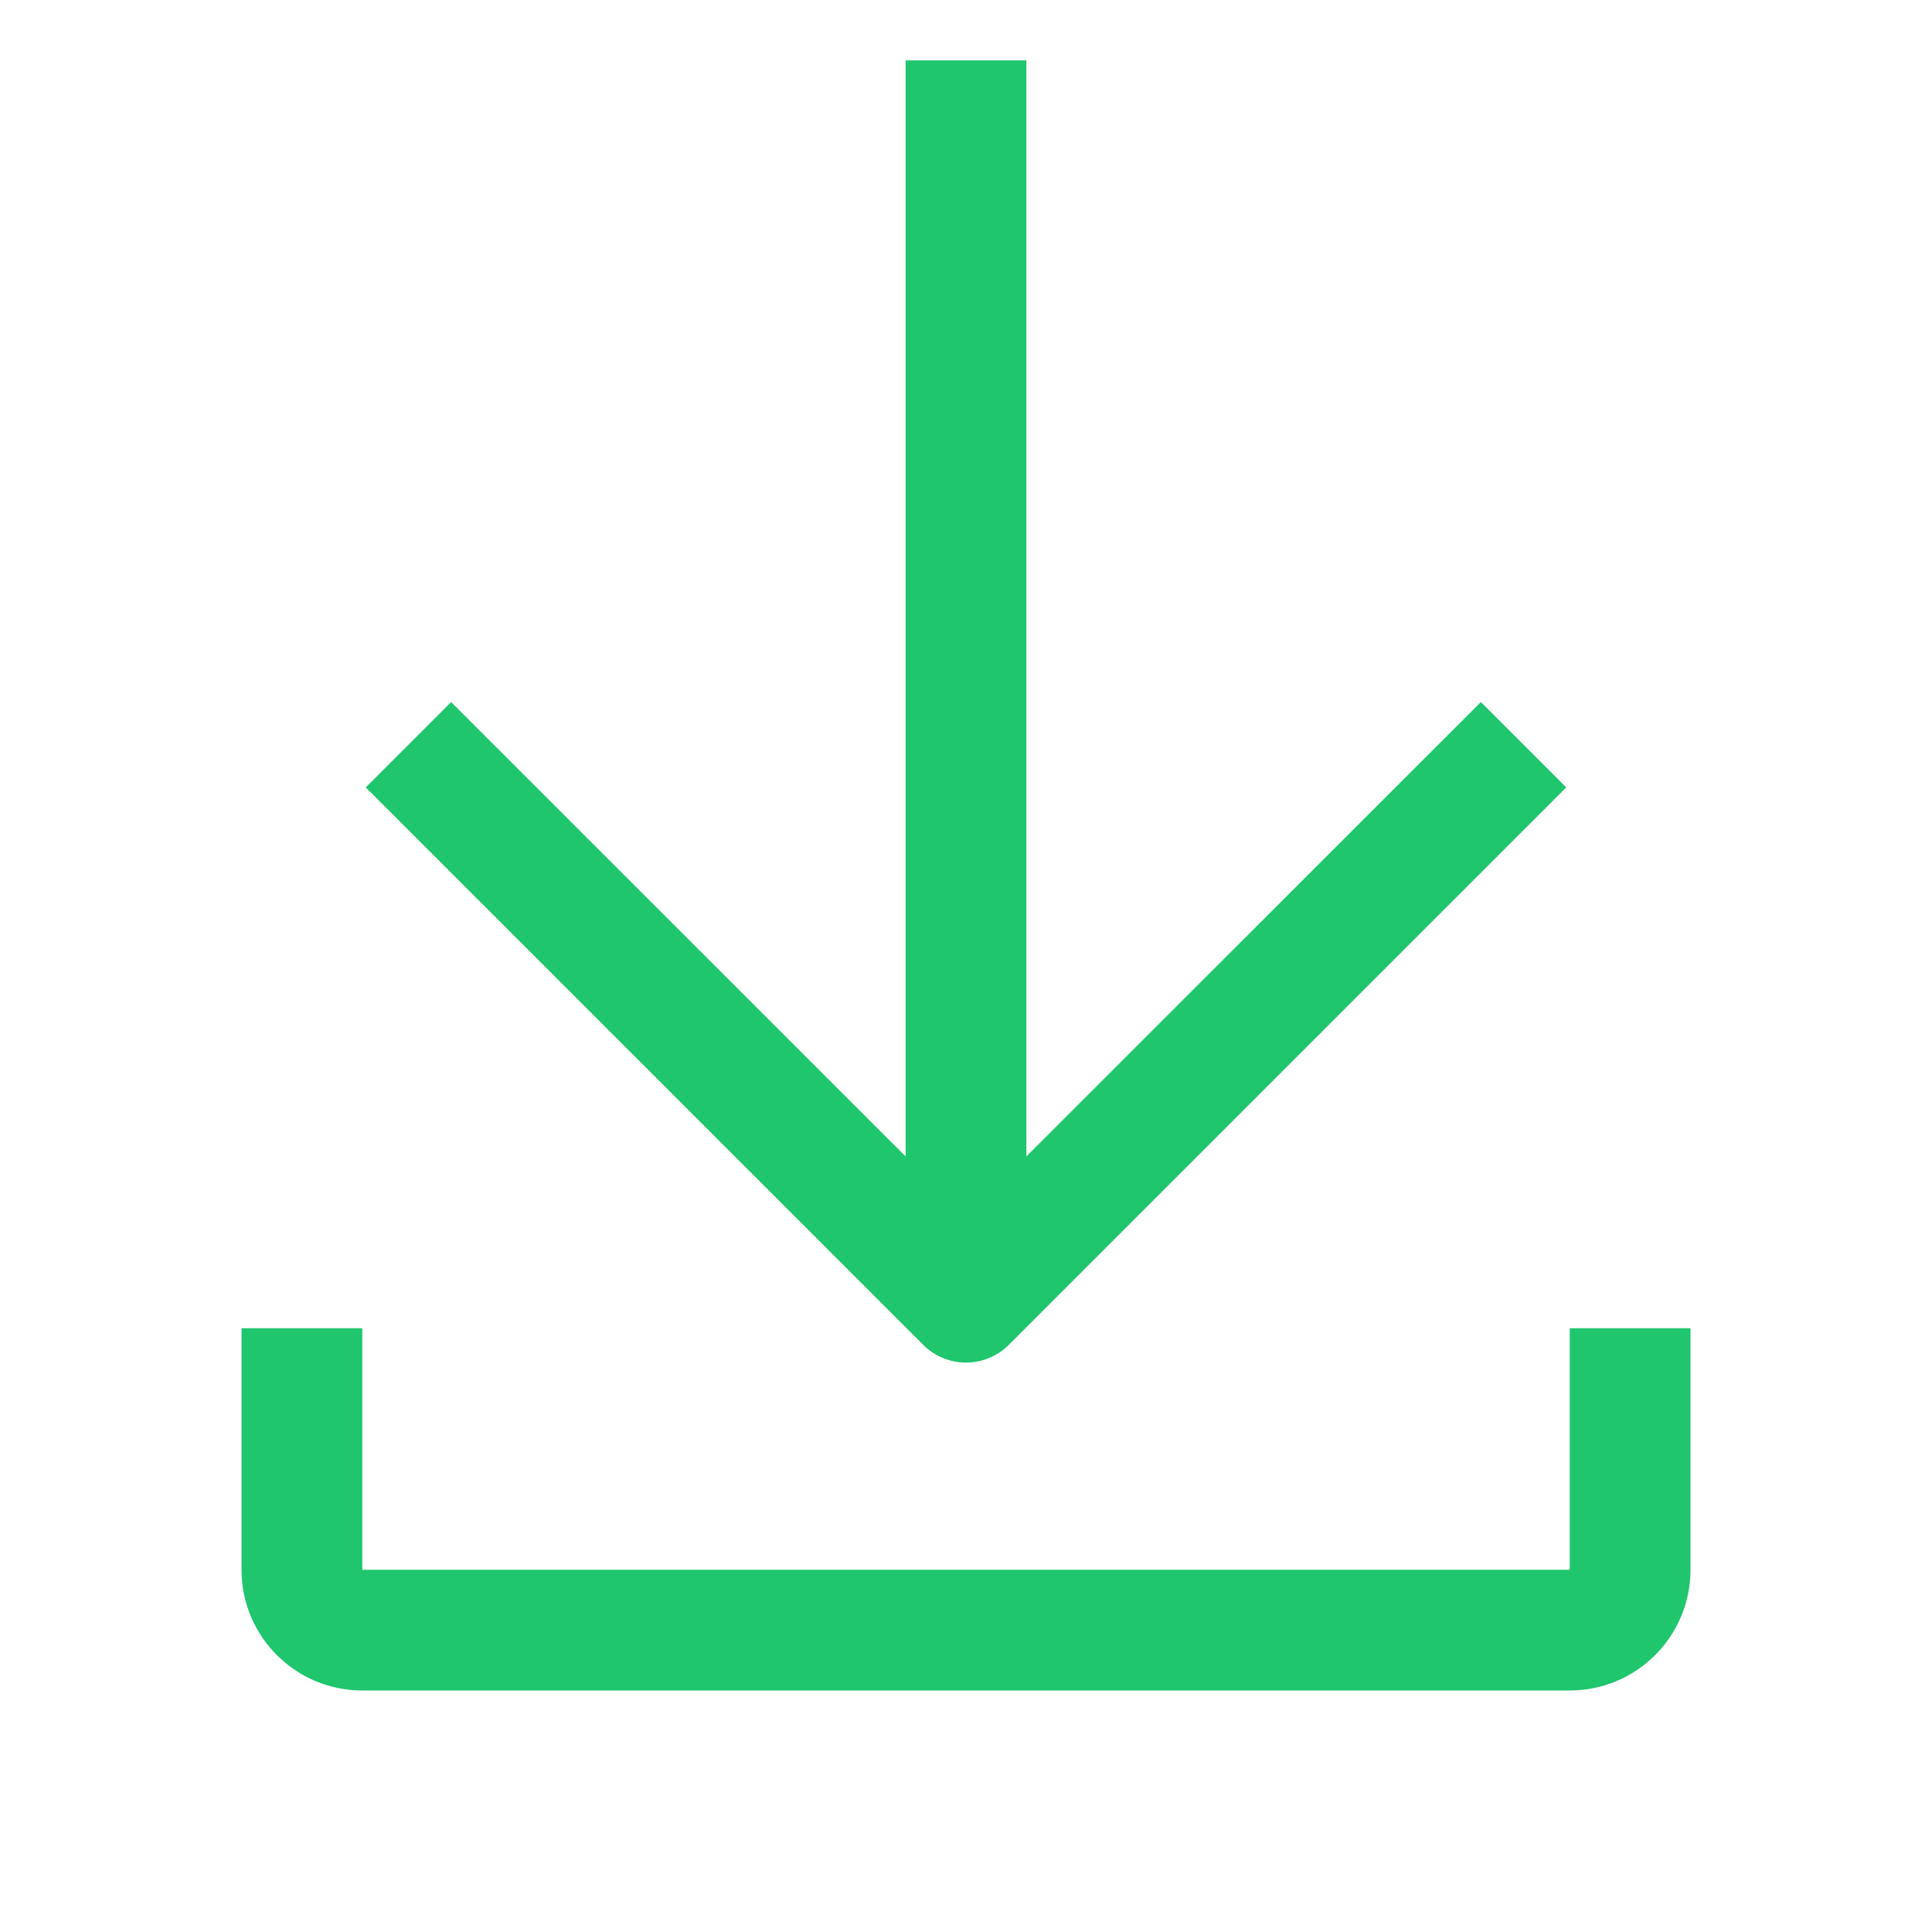
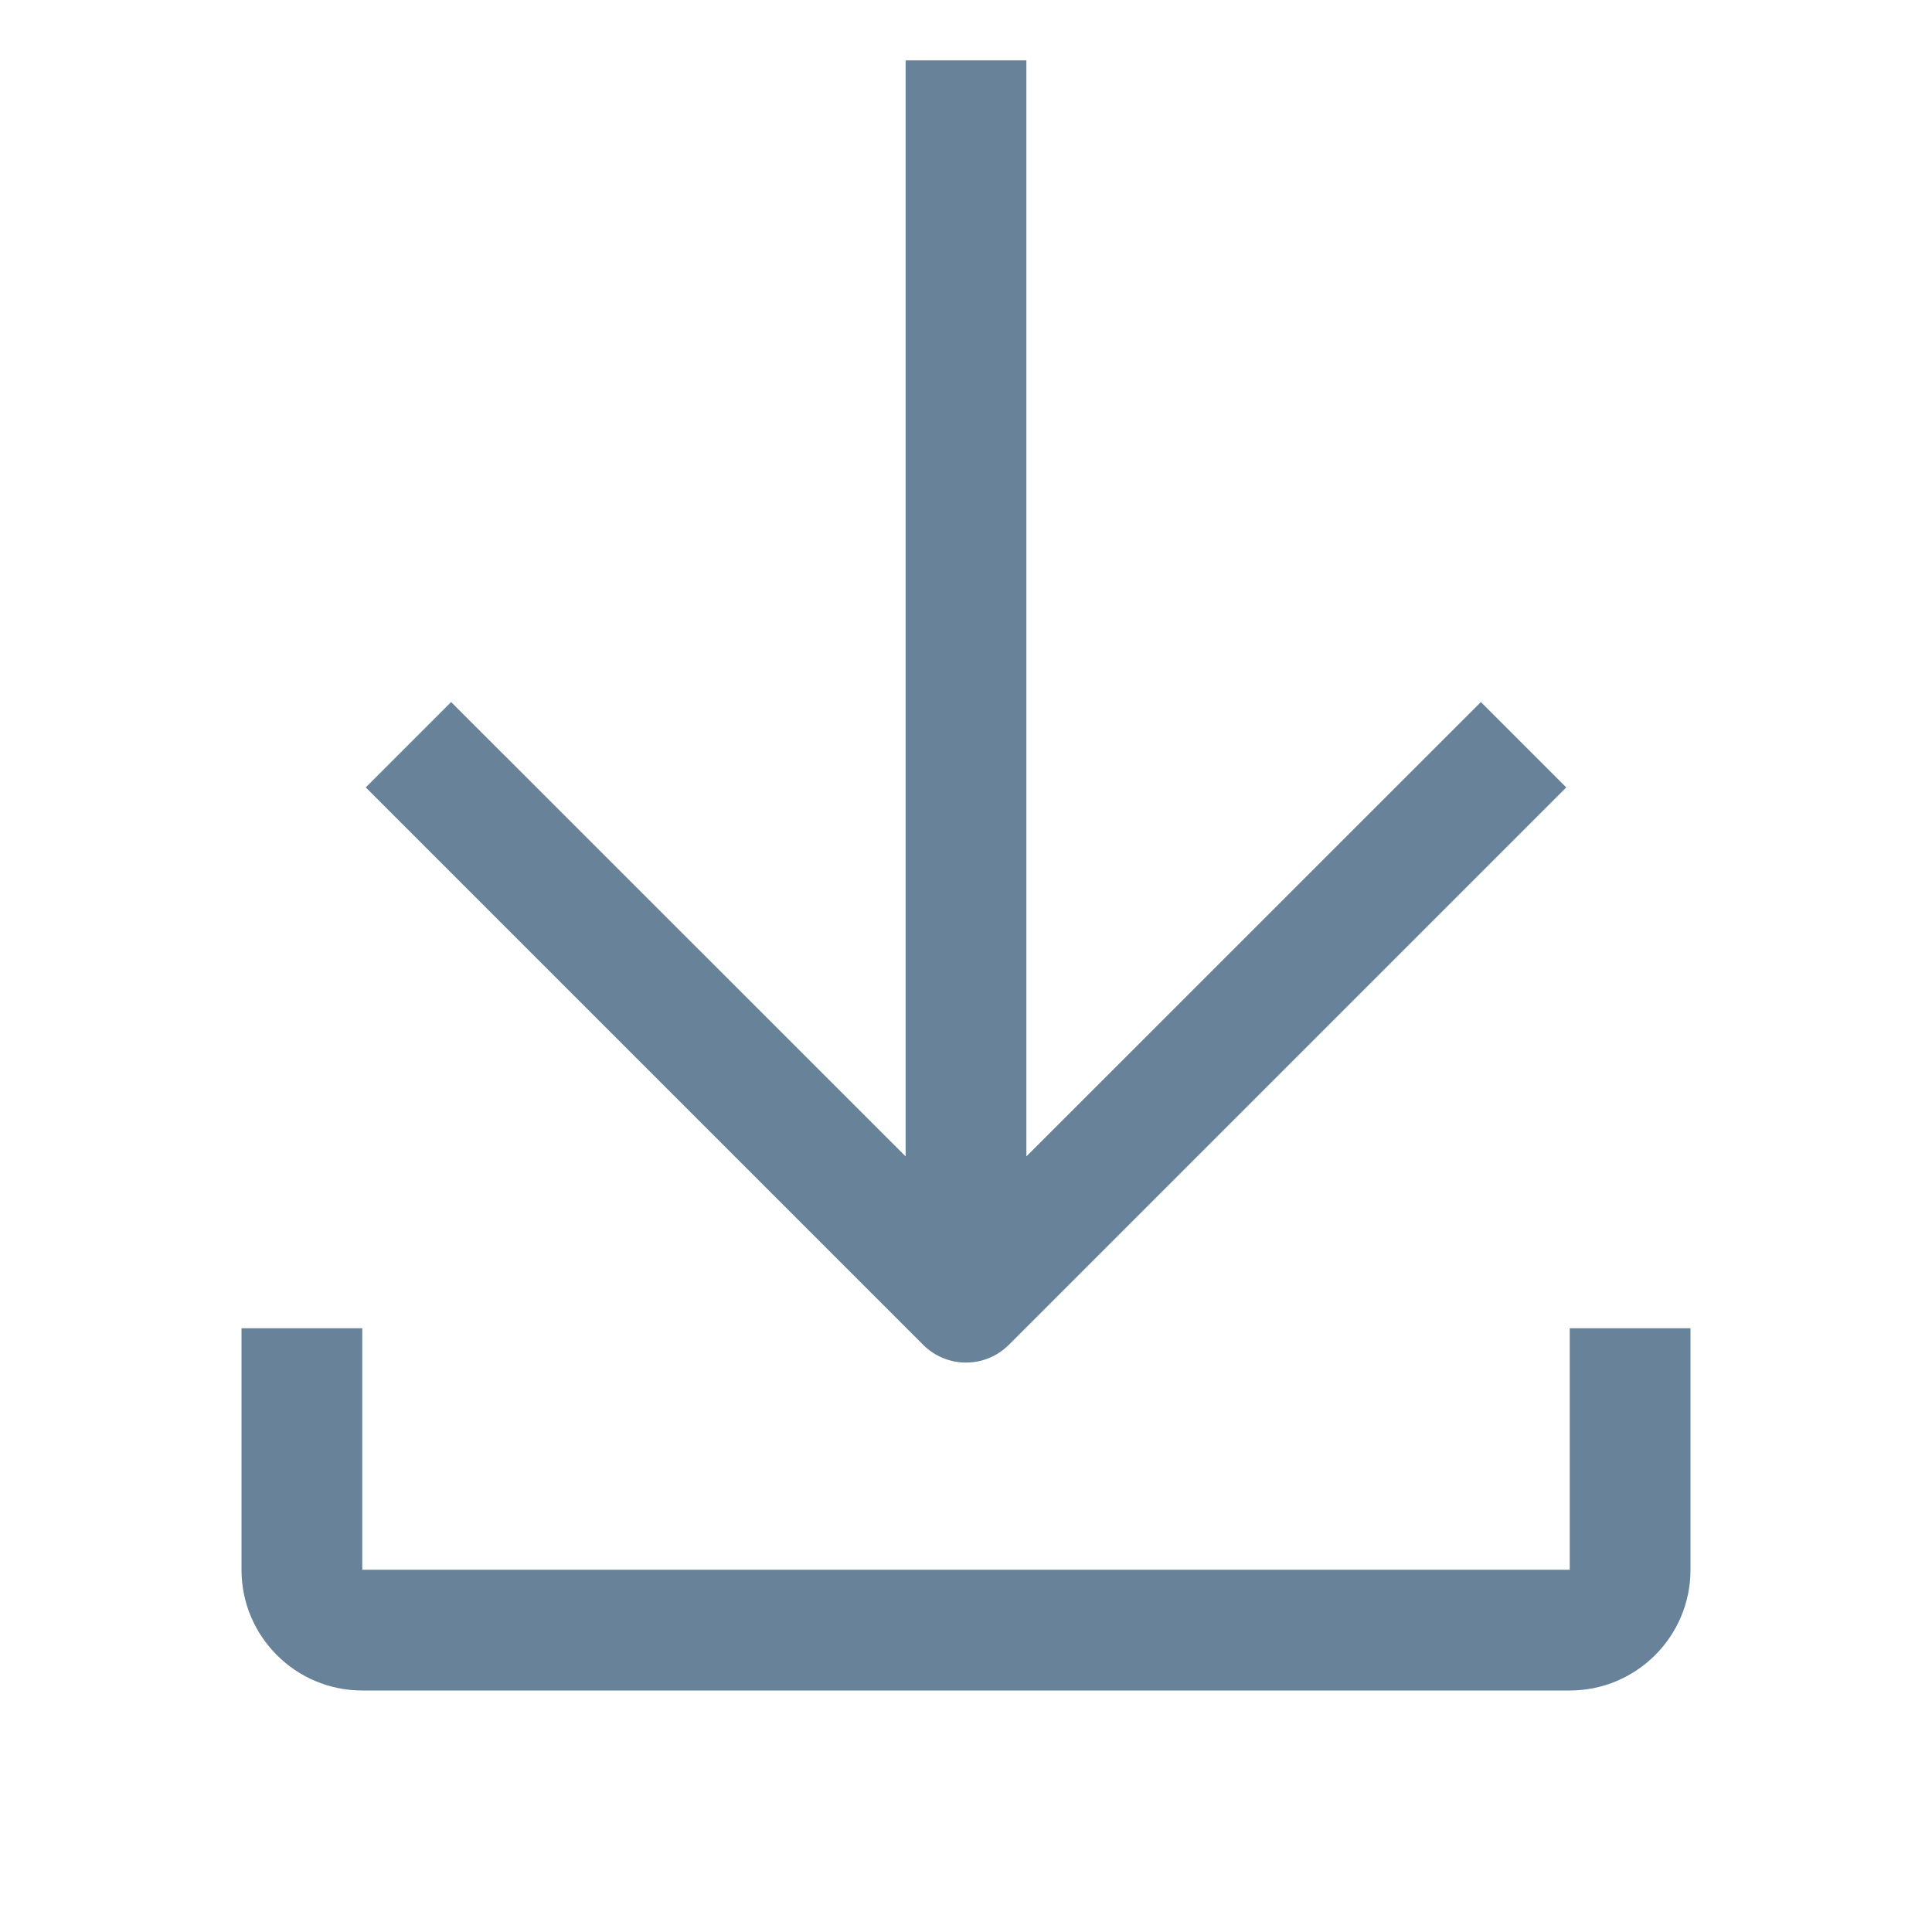
<svg xmlns="http://www.w3.org/2000/svg" viewBox="0 0 16 16" class="wb1yuxk13__design-iconfont" width="128" height="128">
-   <path d="M12.264 5.814L8.5 9.577L8.5 0.5L7.5 0.5L7.5 9.577L3.736 5.814L3.029 6.521L7.646 11.138C7.842 11.333 8.158 11.333 8.354 11.138L12.971 6.521L12.264 5.814Z" fill-opacity=".9" fill="#07C05F" />
-   <path d="M2 11V13C2 13.552 2.448 14 3 14H13C13.552 14 14 13.552 14 13V11H13V13H3V11H2Z" fill-opacity=".9" fill="#07C05F" />
+   <path d="M12.264 5.814L8.5 9.577L8.5 0.5L7.5 0.5L7.5 9.577L3.736 5.814L3.029 6.521L7.646 11.138C7.842 11.333 8.158 11.333 8.354 11.138L12.971 6.521L12.264 5.814Z" fill-opacity=".9" fill="#57758e" />
+   <path d="M2 11V13C2 13.552 2.448 14 3 14H13C13.552 14 14 13.552 14 13V11H13V13H3V11H2Z" fill-opacity=".9" fill="#57758e" />
</svg>
